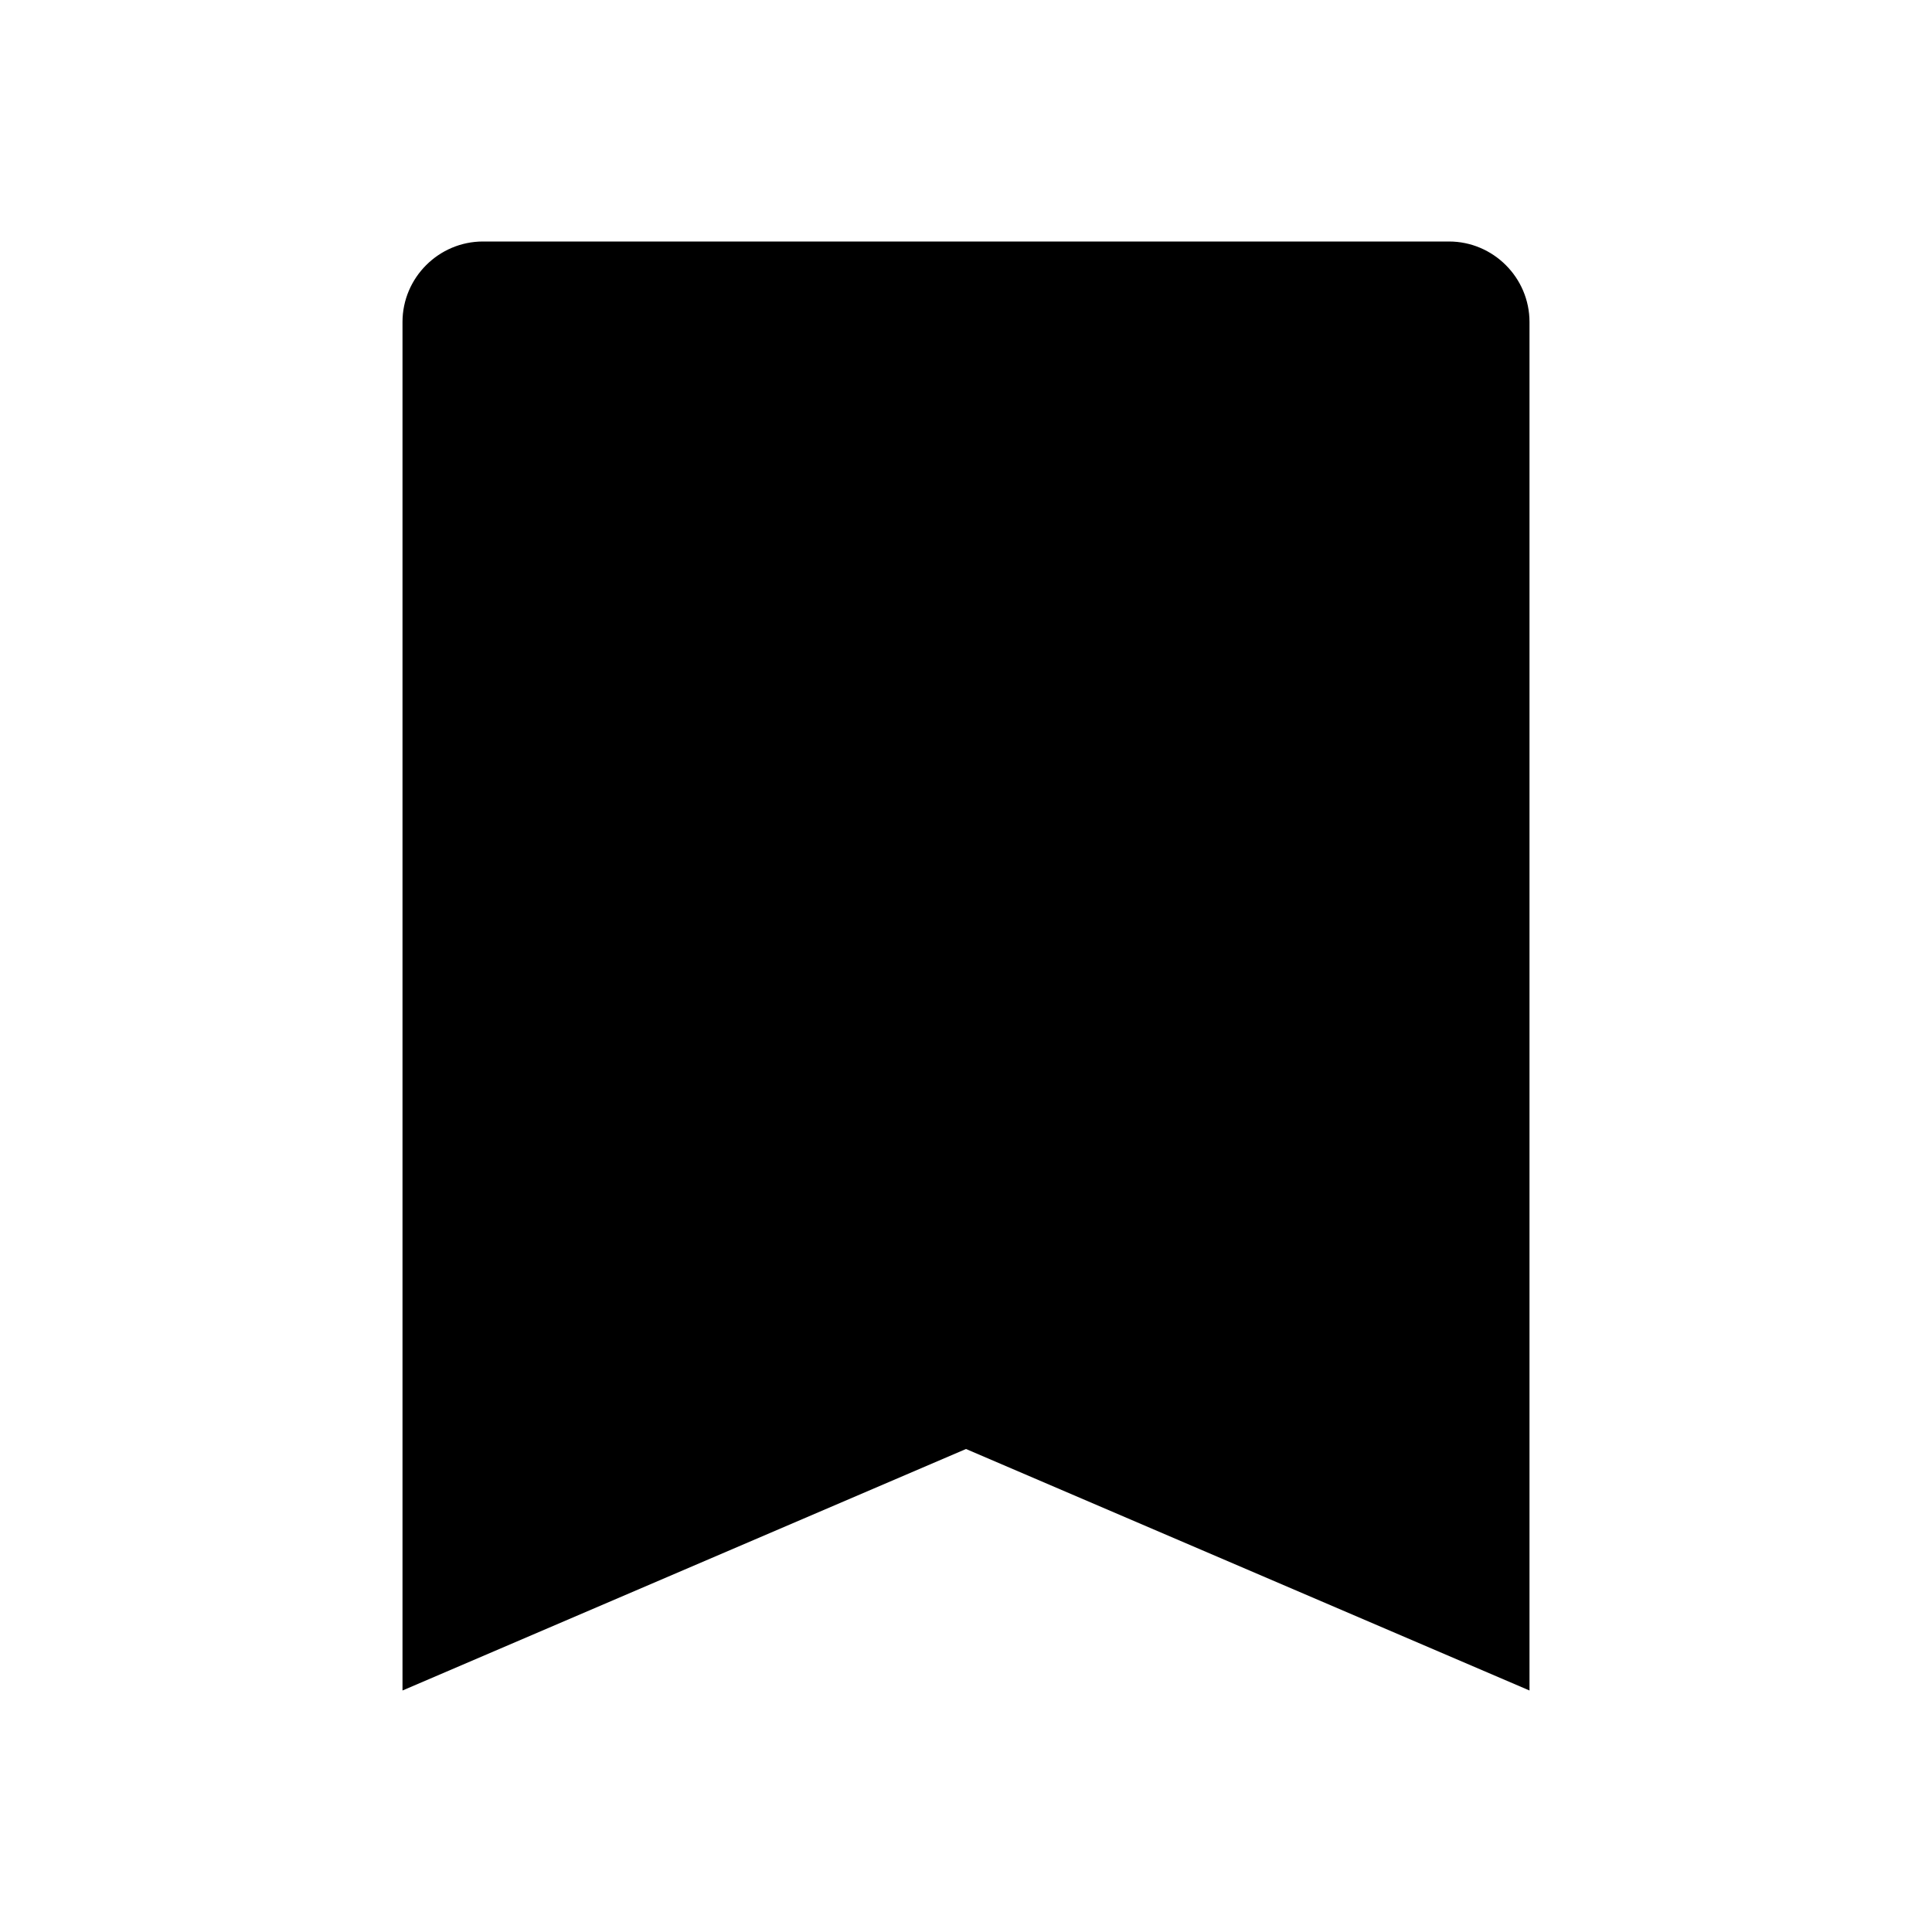
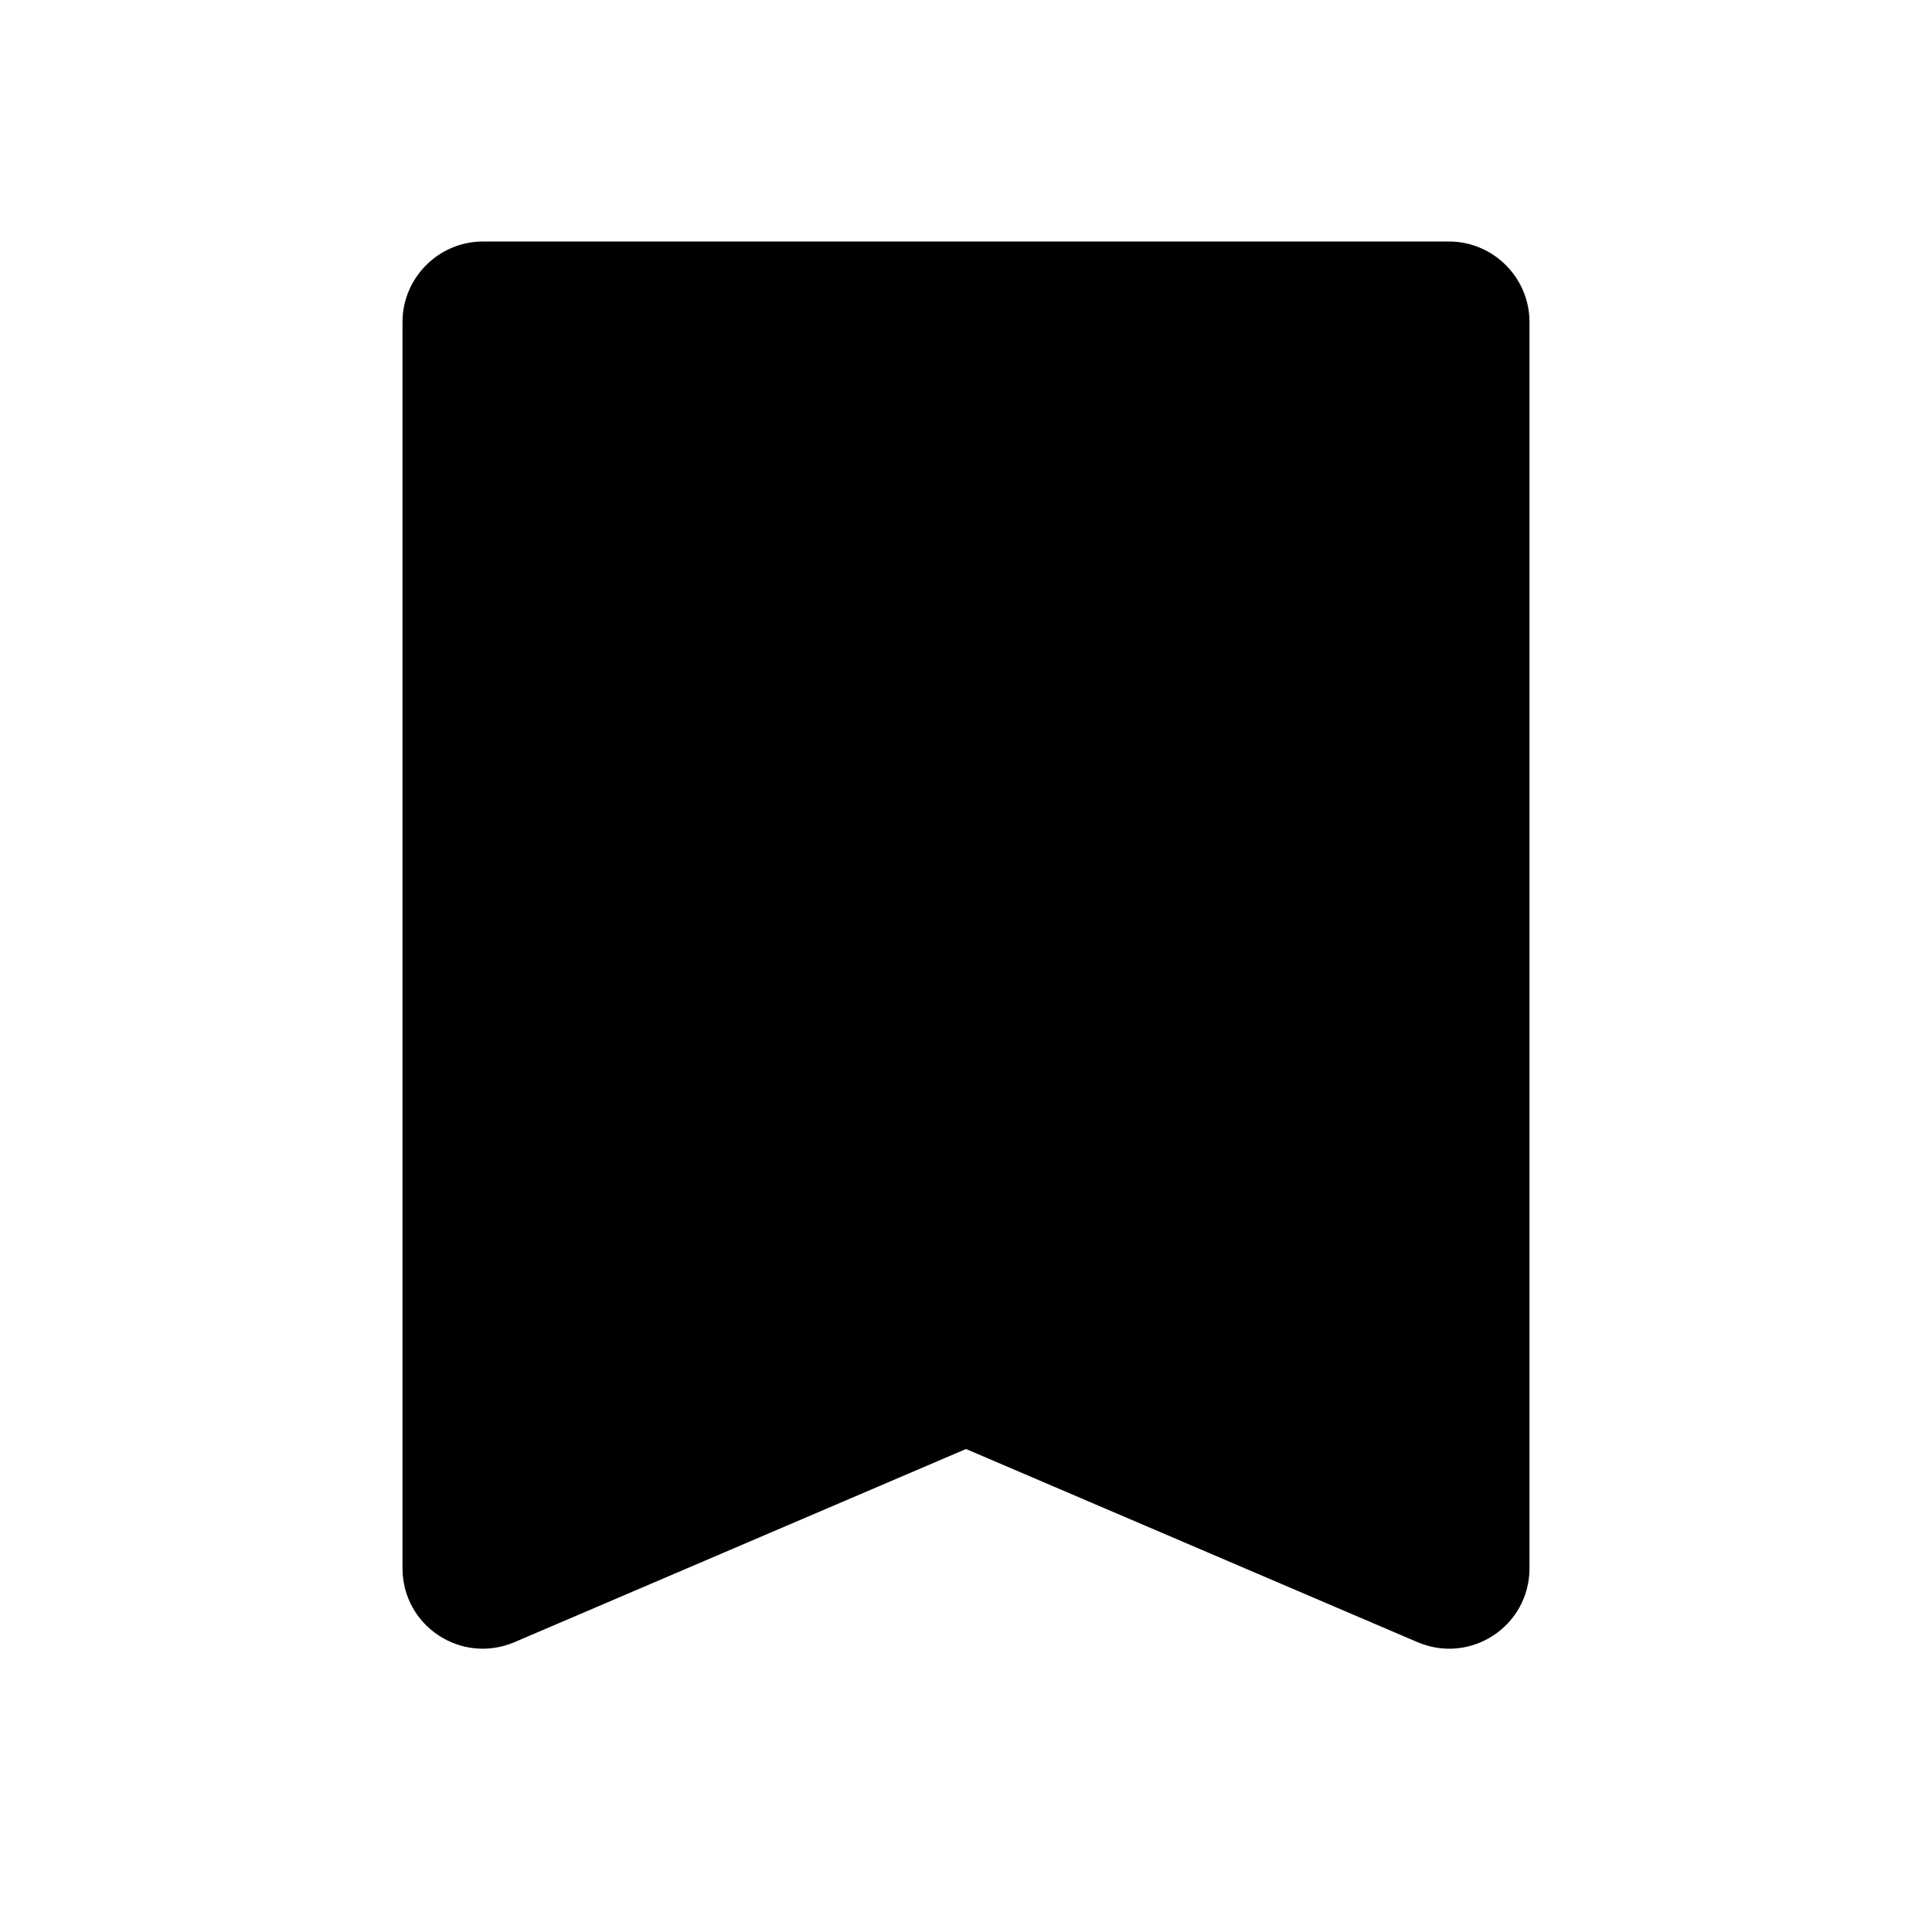
<svg xmlns="http://www.w3.org/2000/svg" height="24" viewBox="0 0 24 24" width="24">
-   <path d="M 18 3 C 18.55 3 19 3.45 19 4 L 19 21 L 12 18 L 5 21 L 5 4 C 5 3.45 5.45 3 6 3 L 18 3" fill="currentColor" />
+   <path d="M 19 4 C 19 3.45 18.55 3 18 3 L 6 3 C 5.45 3 5 3.45 5 4 L 5 19.48 C 5 20.2 5.73 20.68 6.39 20.4 L 12 18 L 17.61 20.4 C 18.27 20.68 19 20.2 19 19.48 L 19 4" fill="currentColor" />
</svg>
